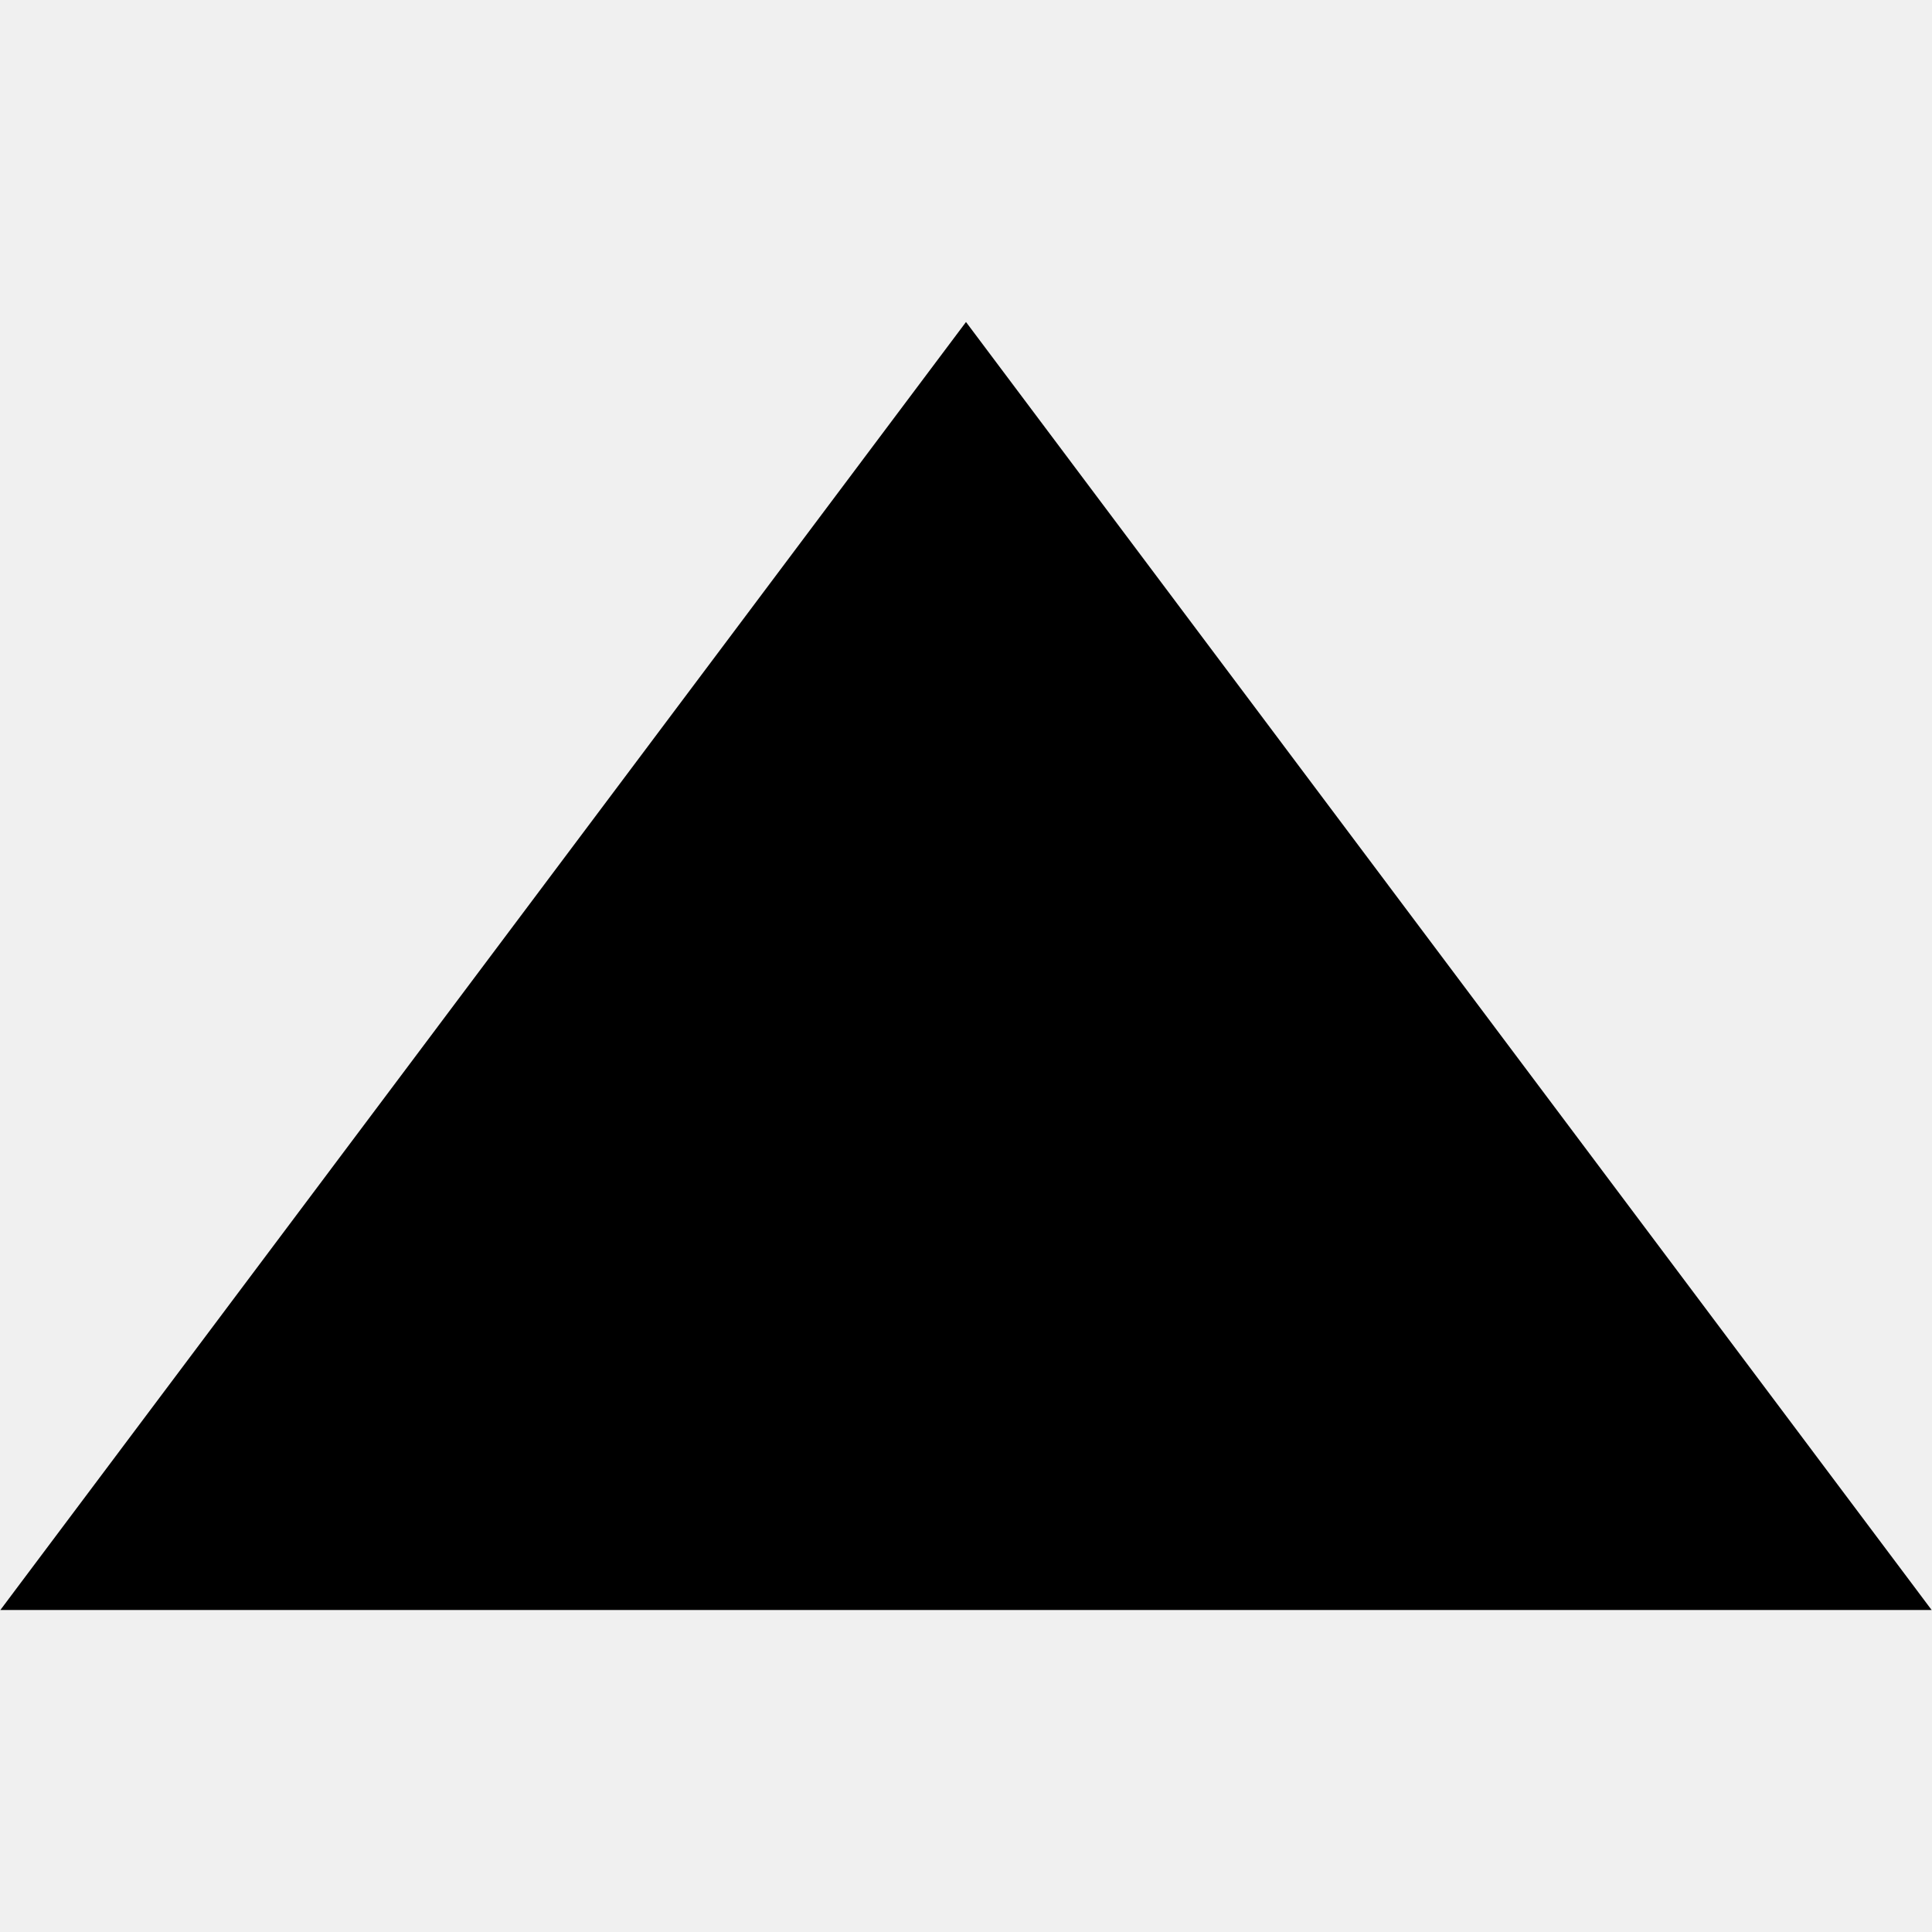
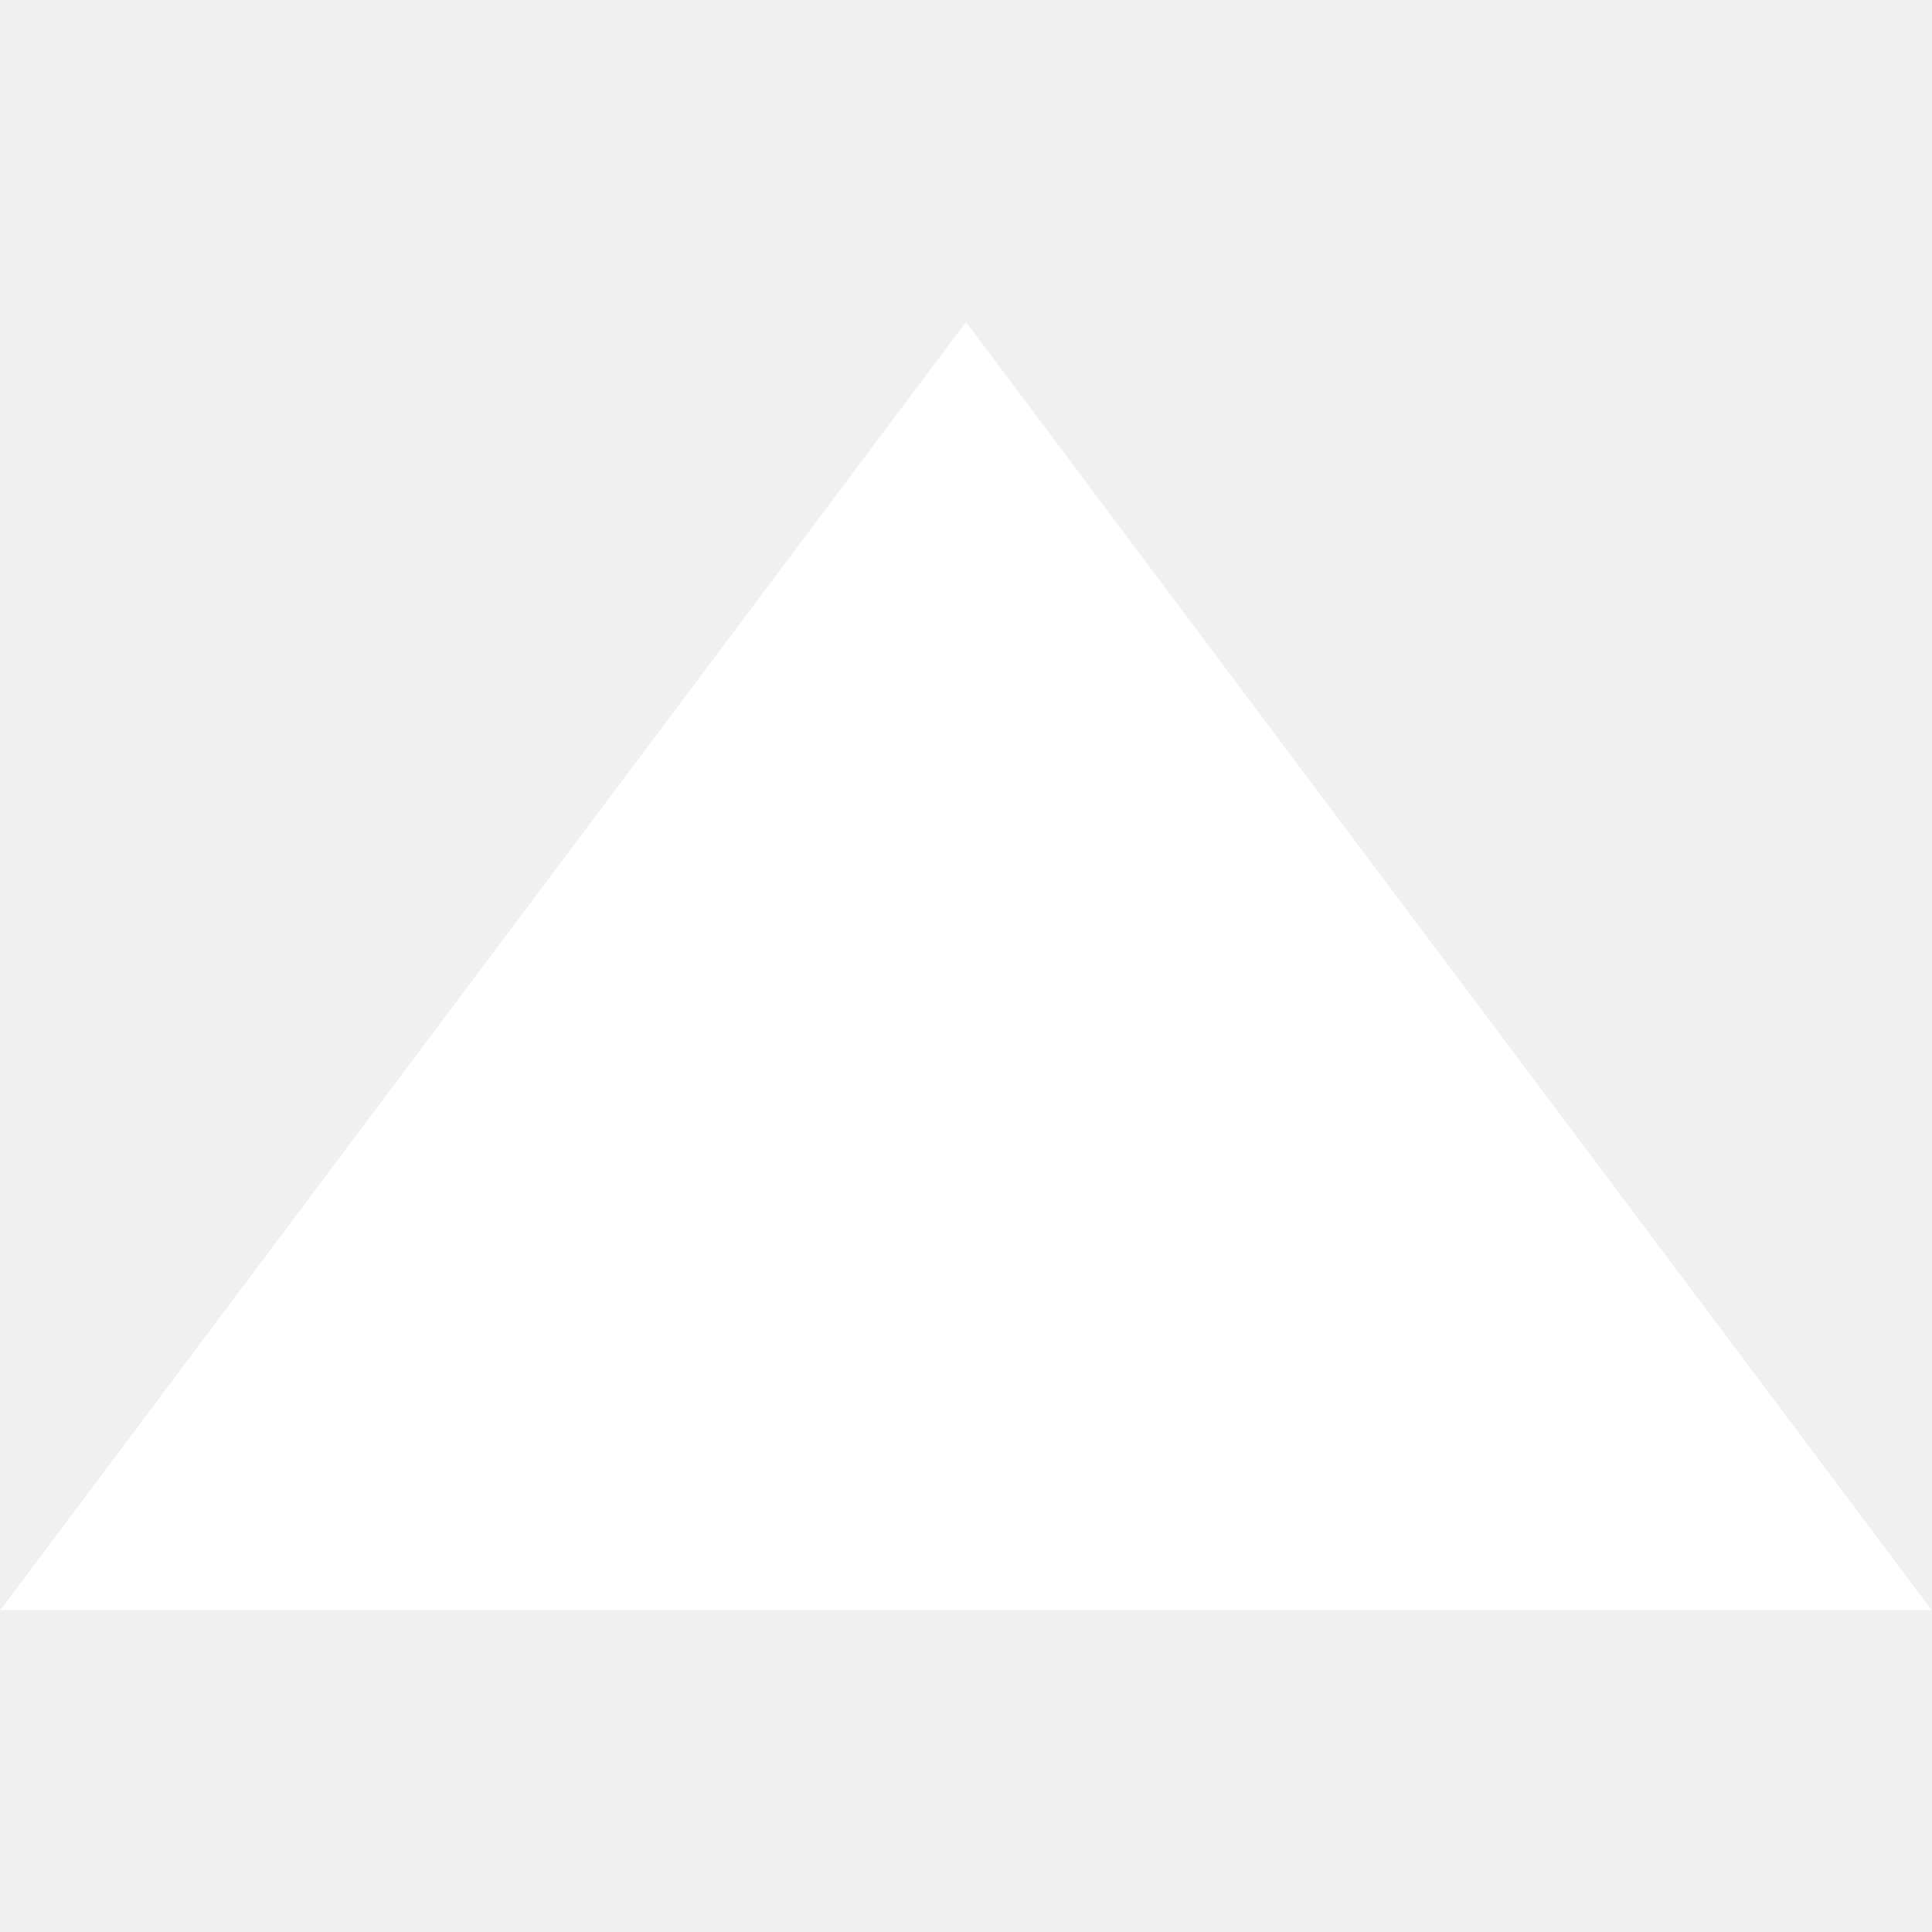
- <svg xmlns="http://www.w3.org/2000/svg" version="1.1" x="0px" y="0px" width="60px" height="60px" viewBox="0 0 60 60" enable-background="new 0 0 60 60" xml:space="preserve">
-   <g id="Layer_1">
- </g>
-   <g id="arrow-up">
-     <polygon points="0.011,50 30,10 59.989,50  " />
-   </g>
+ <svg xmlns="http://www.w3.org/2000/svg" version="1.1" id="arrow-up" x="0px" y="0px" width="60px" height="60px" viewBox="0 0 60 60" enable-background="new 0 0 60 60" xml:space="preserve">
+   <polygon fill="#FFFFFF" points="0.011,50 30,10 59.989,50 " />
</svg>
